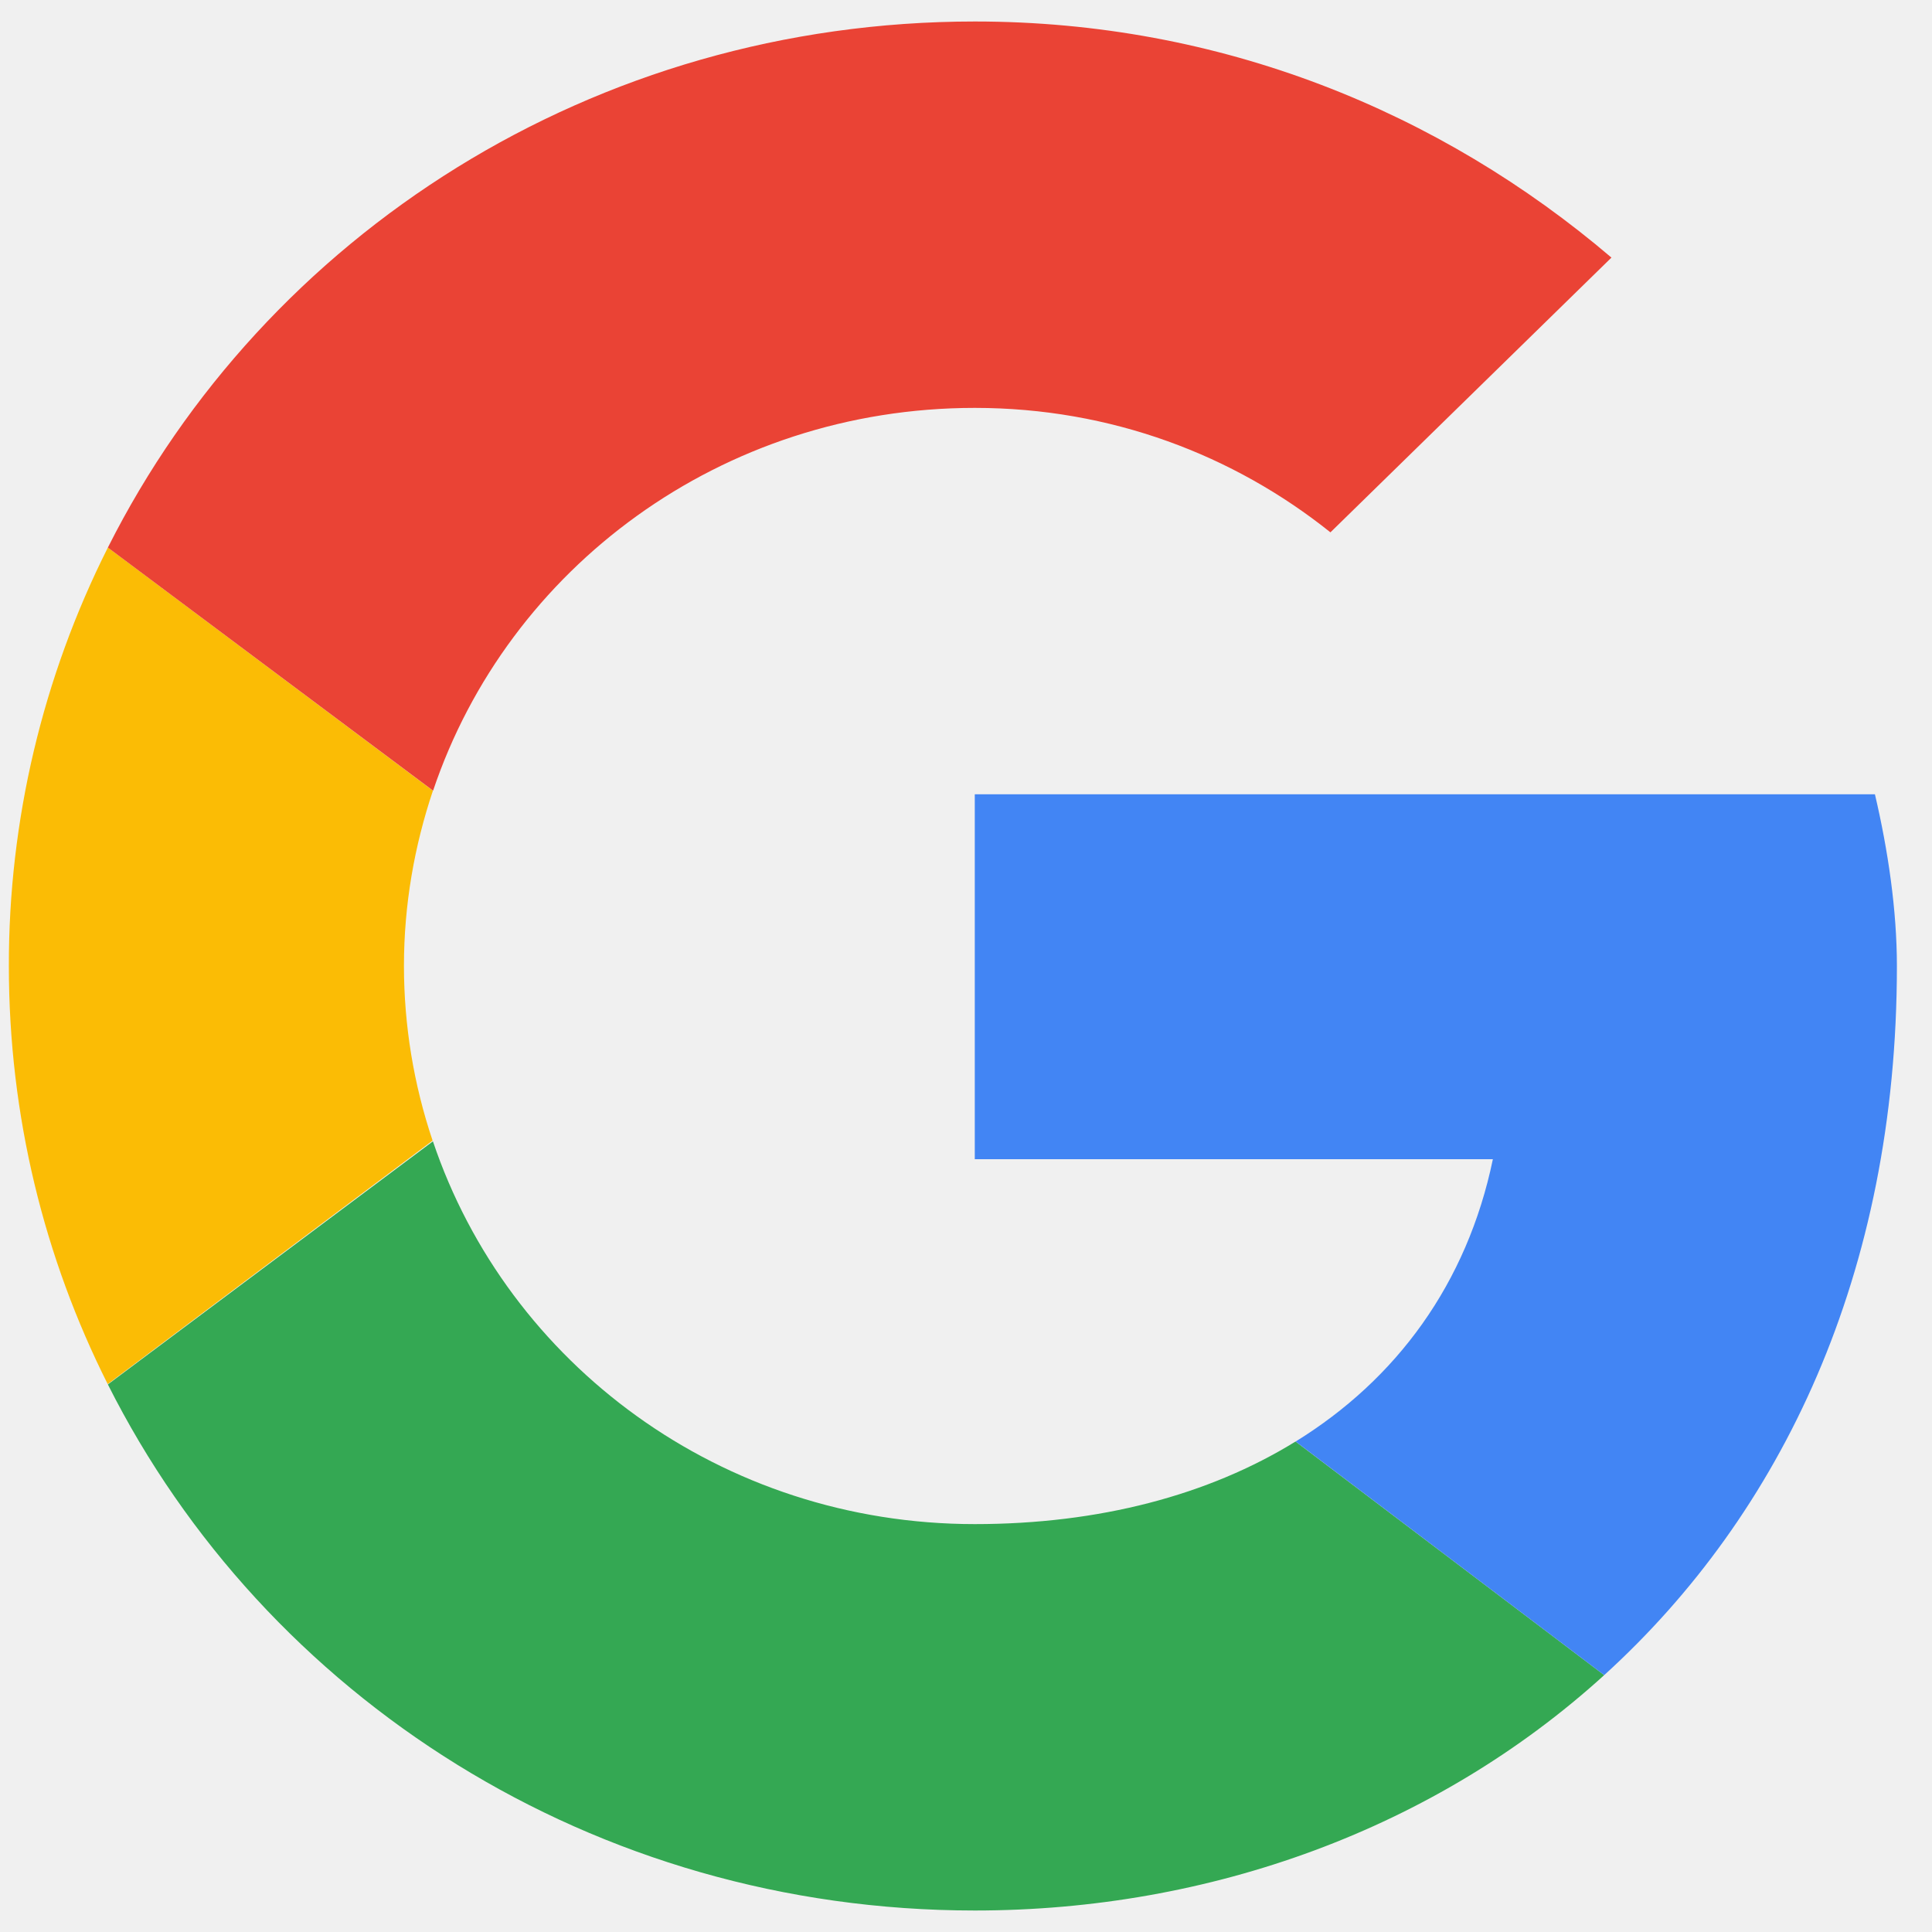
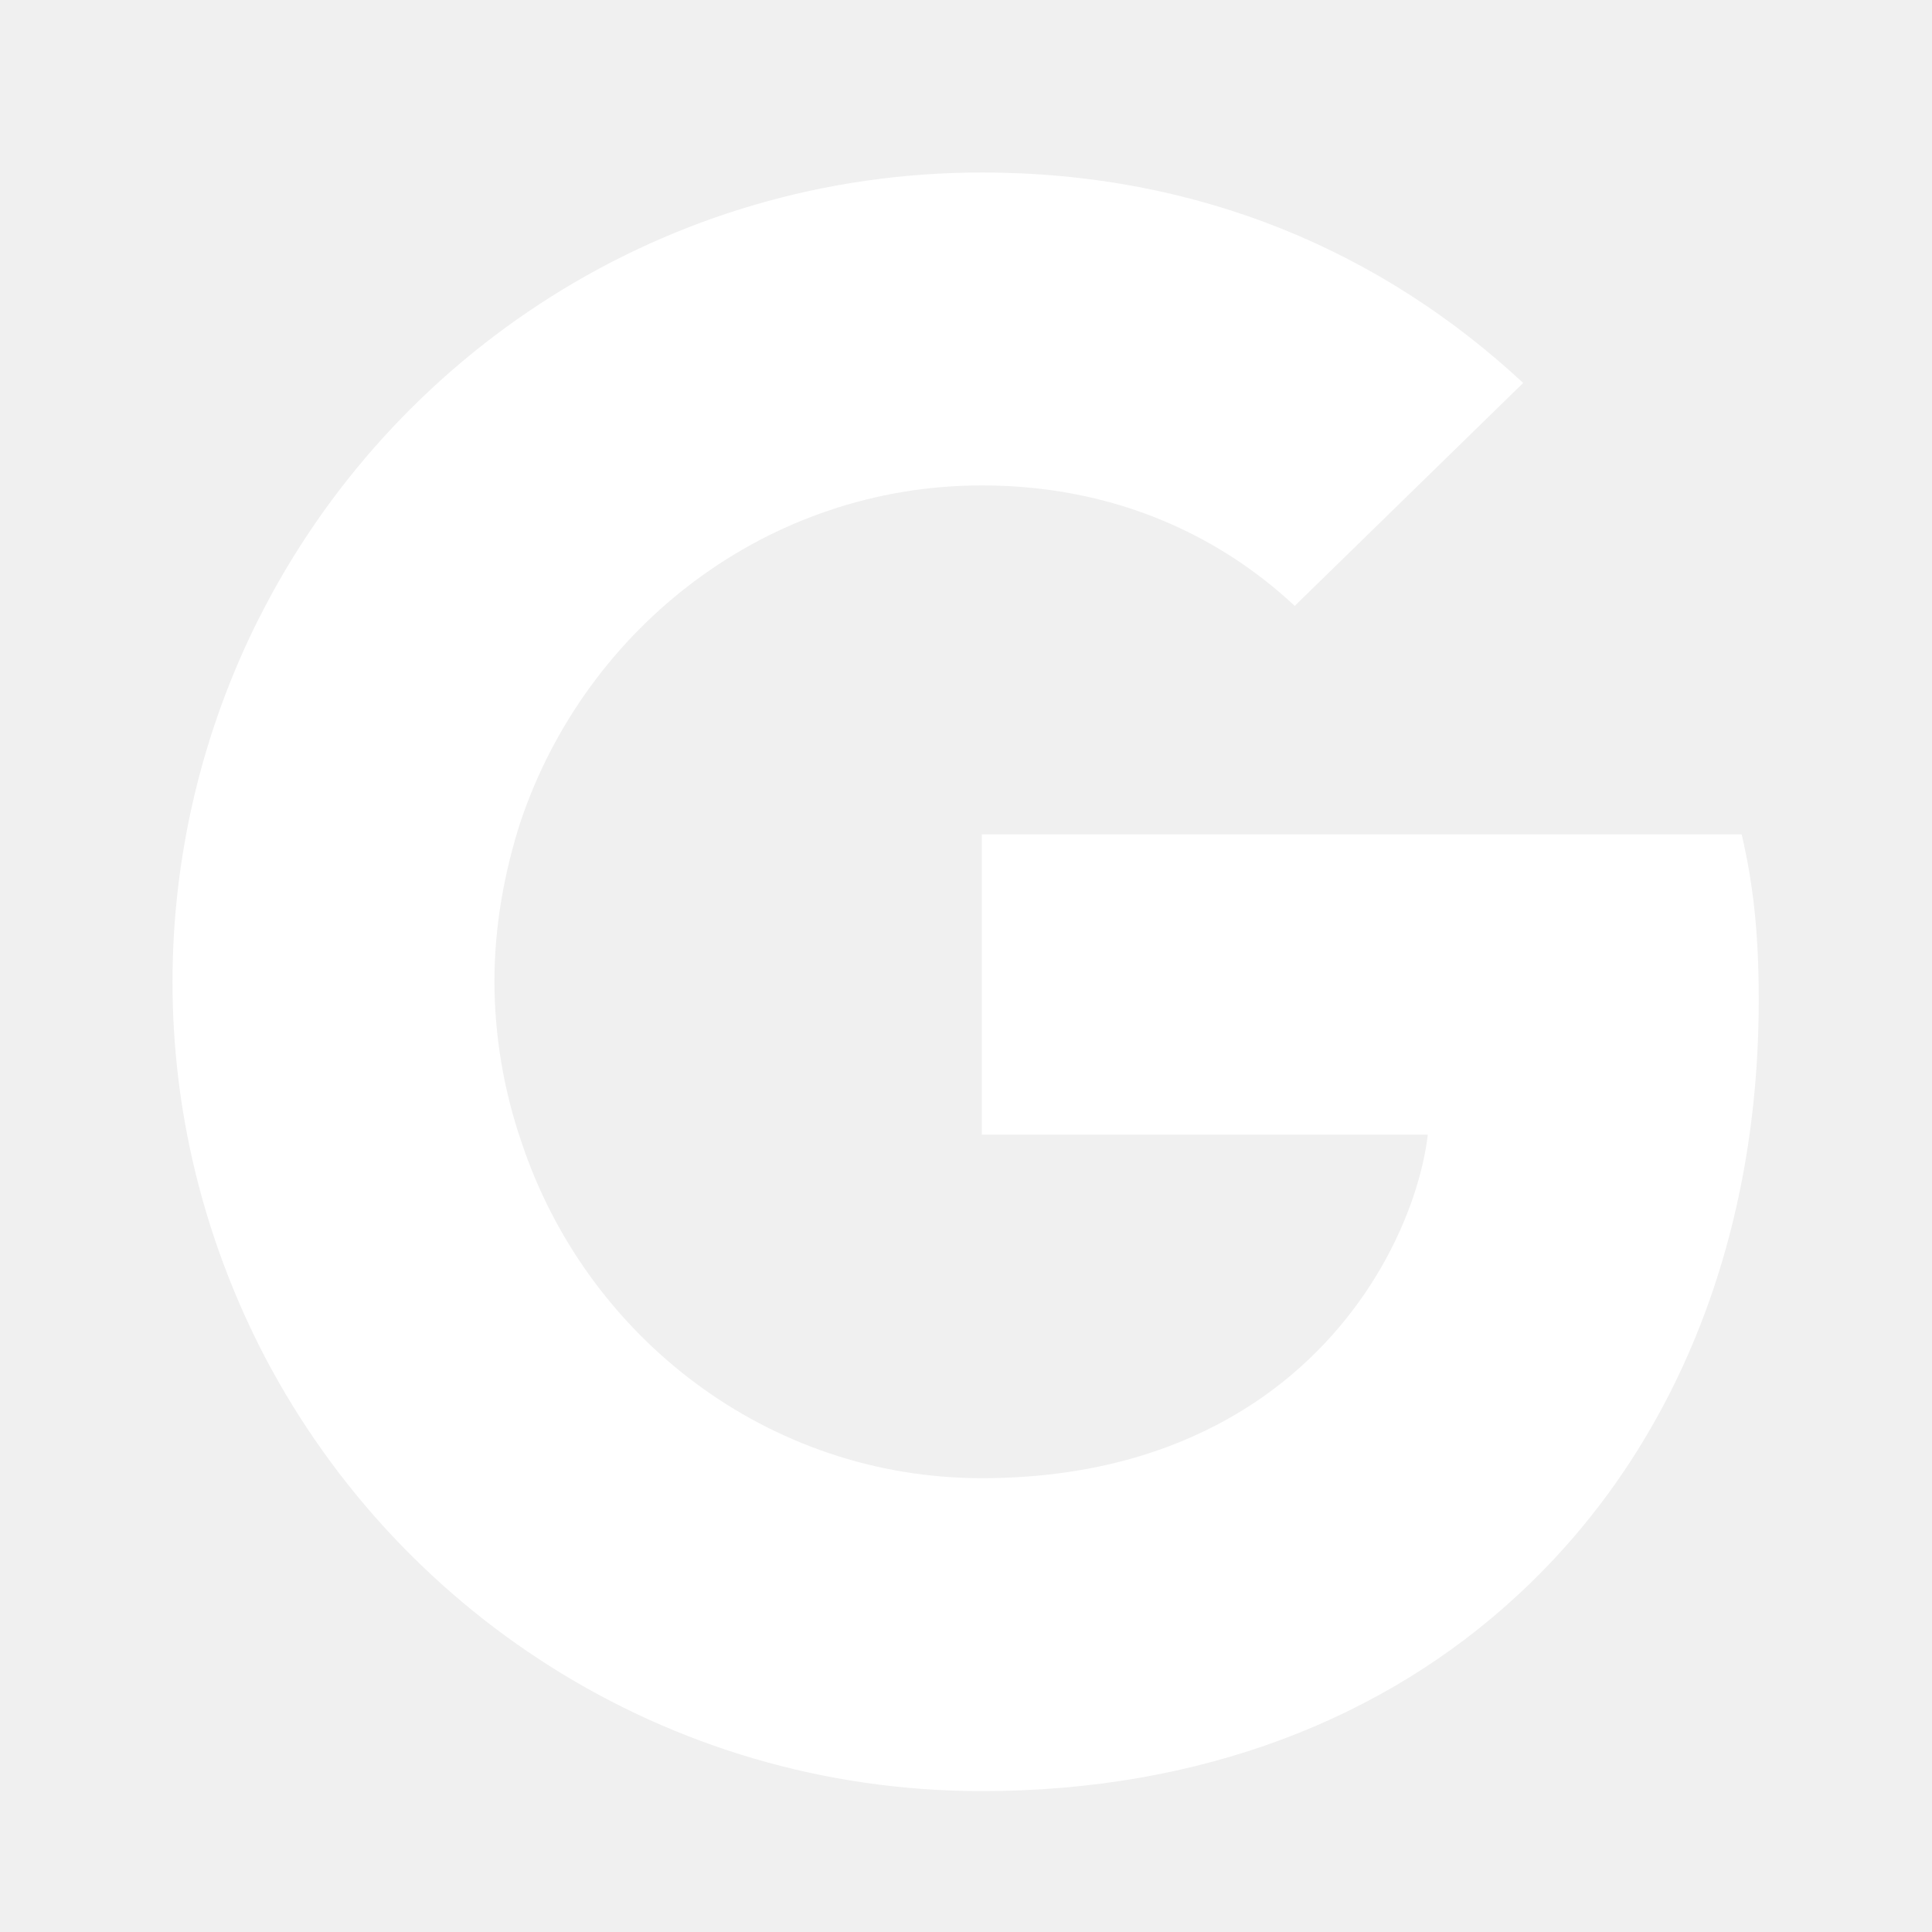
- <svg xmlns="http://www.w3.org/2000/svg" t="1737092133542" class="icon" viewBox="0 0 1024 1024" version="1.1" p-id="1817" width="200" height="200">
-   <path d="M214.101 512c0-32.512 5.547-63.701 15.36-92.928L57.173 290.219A491.861 491.861 0 0 0 4.693 512c0 79.701 18.859 154.88 52.395 221.611l172.203-129.067A290.56 290.56 0 0 1 214.101 512" fill="#FBBC05" p-id="1818" />
-   <path d="M516.693 216.192c72.107 0 137.259 25.003 188.459 65.963L854.101 136.533C763.349 59.179 646.997 11.392 516.693 11.392c-202.325 0-376.235 113.28-459.52 278.827l172.373 128.853c39.68-118.016 152.832-202.88 287.147-202.88" fill="#EA4335" p-id="1819" />
-   <path d="M516.693 807.808c-134.357 0-247.509-84.864-287.232-202.88l-172.288 128.853c83.243 165.547 257.152 278.827 459.52 278.827 124.843 0 244.053-43.392 333.568-124.757l-163.584-123.819c-46.123 28.459-104.235 43.776-170.027 43.776" fill="#34A853" p-id="1820" />
-   <path d="M1005.397 512c0-29.568-4.693-61.44-11.648-91.008H516.651V614.4h274.603c-13.696 65.963-51.072 116.651-104.533 149.632l163.541 123.819c93.995-85.419 155.136-212.651 155.136-375.851" fill="#4285F4" p-id="1821" />
+ <svg xmlns="http://www.w3.org/2000/svg" t="1738162530667" class="icon" viewBox="0 0 1024 1024" version="1.1" p-id="19136" width="200" height="200">
+   <path d="M932.169 529.92c0-35.291-2.853-61.019-9.051-87.698H520.375v159.177h236.398c-4.754 39.57-30.501 99.145-87.698 139.173l-0.805 5.321 127.342 98.651 8.832 0.878c81.006-74.825 127.726-184.923 127.726-315.52" p-id="19137" fill="#ffffff" />
+   <path d="M520.375 949.321c115.822 0 213.047-38.126 284.069-103.899L669.074 740.571c-36.206 25.253-84.846 42.898-148.699 42.898-113.426 0-209.701-74.825-244.023-178.249l-5.029 0.421-132.407 102.473-1.737 4.809c70.546 140.123 215.424 236.398 383.195 236.398" p-id="19138" fill="#ffffff" />
+   <path d="M276.352 605.221a264.082 264.082 0 0 1-14.299-84.846c0-29.55 5.248-58.149 13.824-84.846l-0.238-5.669-134.071-104.119-4.389 2.085A429.349 429.349 0 0 0 91.429 520.375c0 69.12 16.677 134.4 45.751 192.549l139.173-107.703" p-id="19139" fill="#ffffff" />
+   <path d="M520.375 257.28c80.549 0 134.875 34.798 165.851 63.872L807.314 202.971C732.946 133.851 636.197 91.429 520.411 91.429c-167.79 0-312.686 96.274-383.214 236.398l138.697 107.703c34.798-103.406 131.072-178.249 244.498-178.249" p-id="19140" fill="#ffffff" />
</svg>
